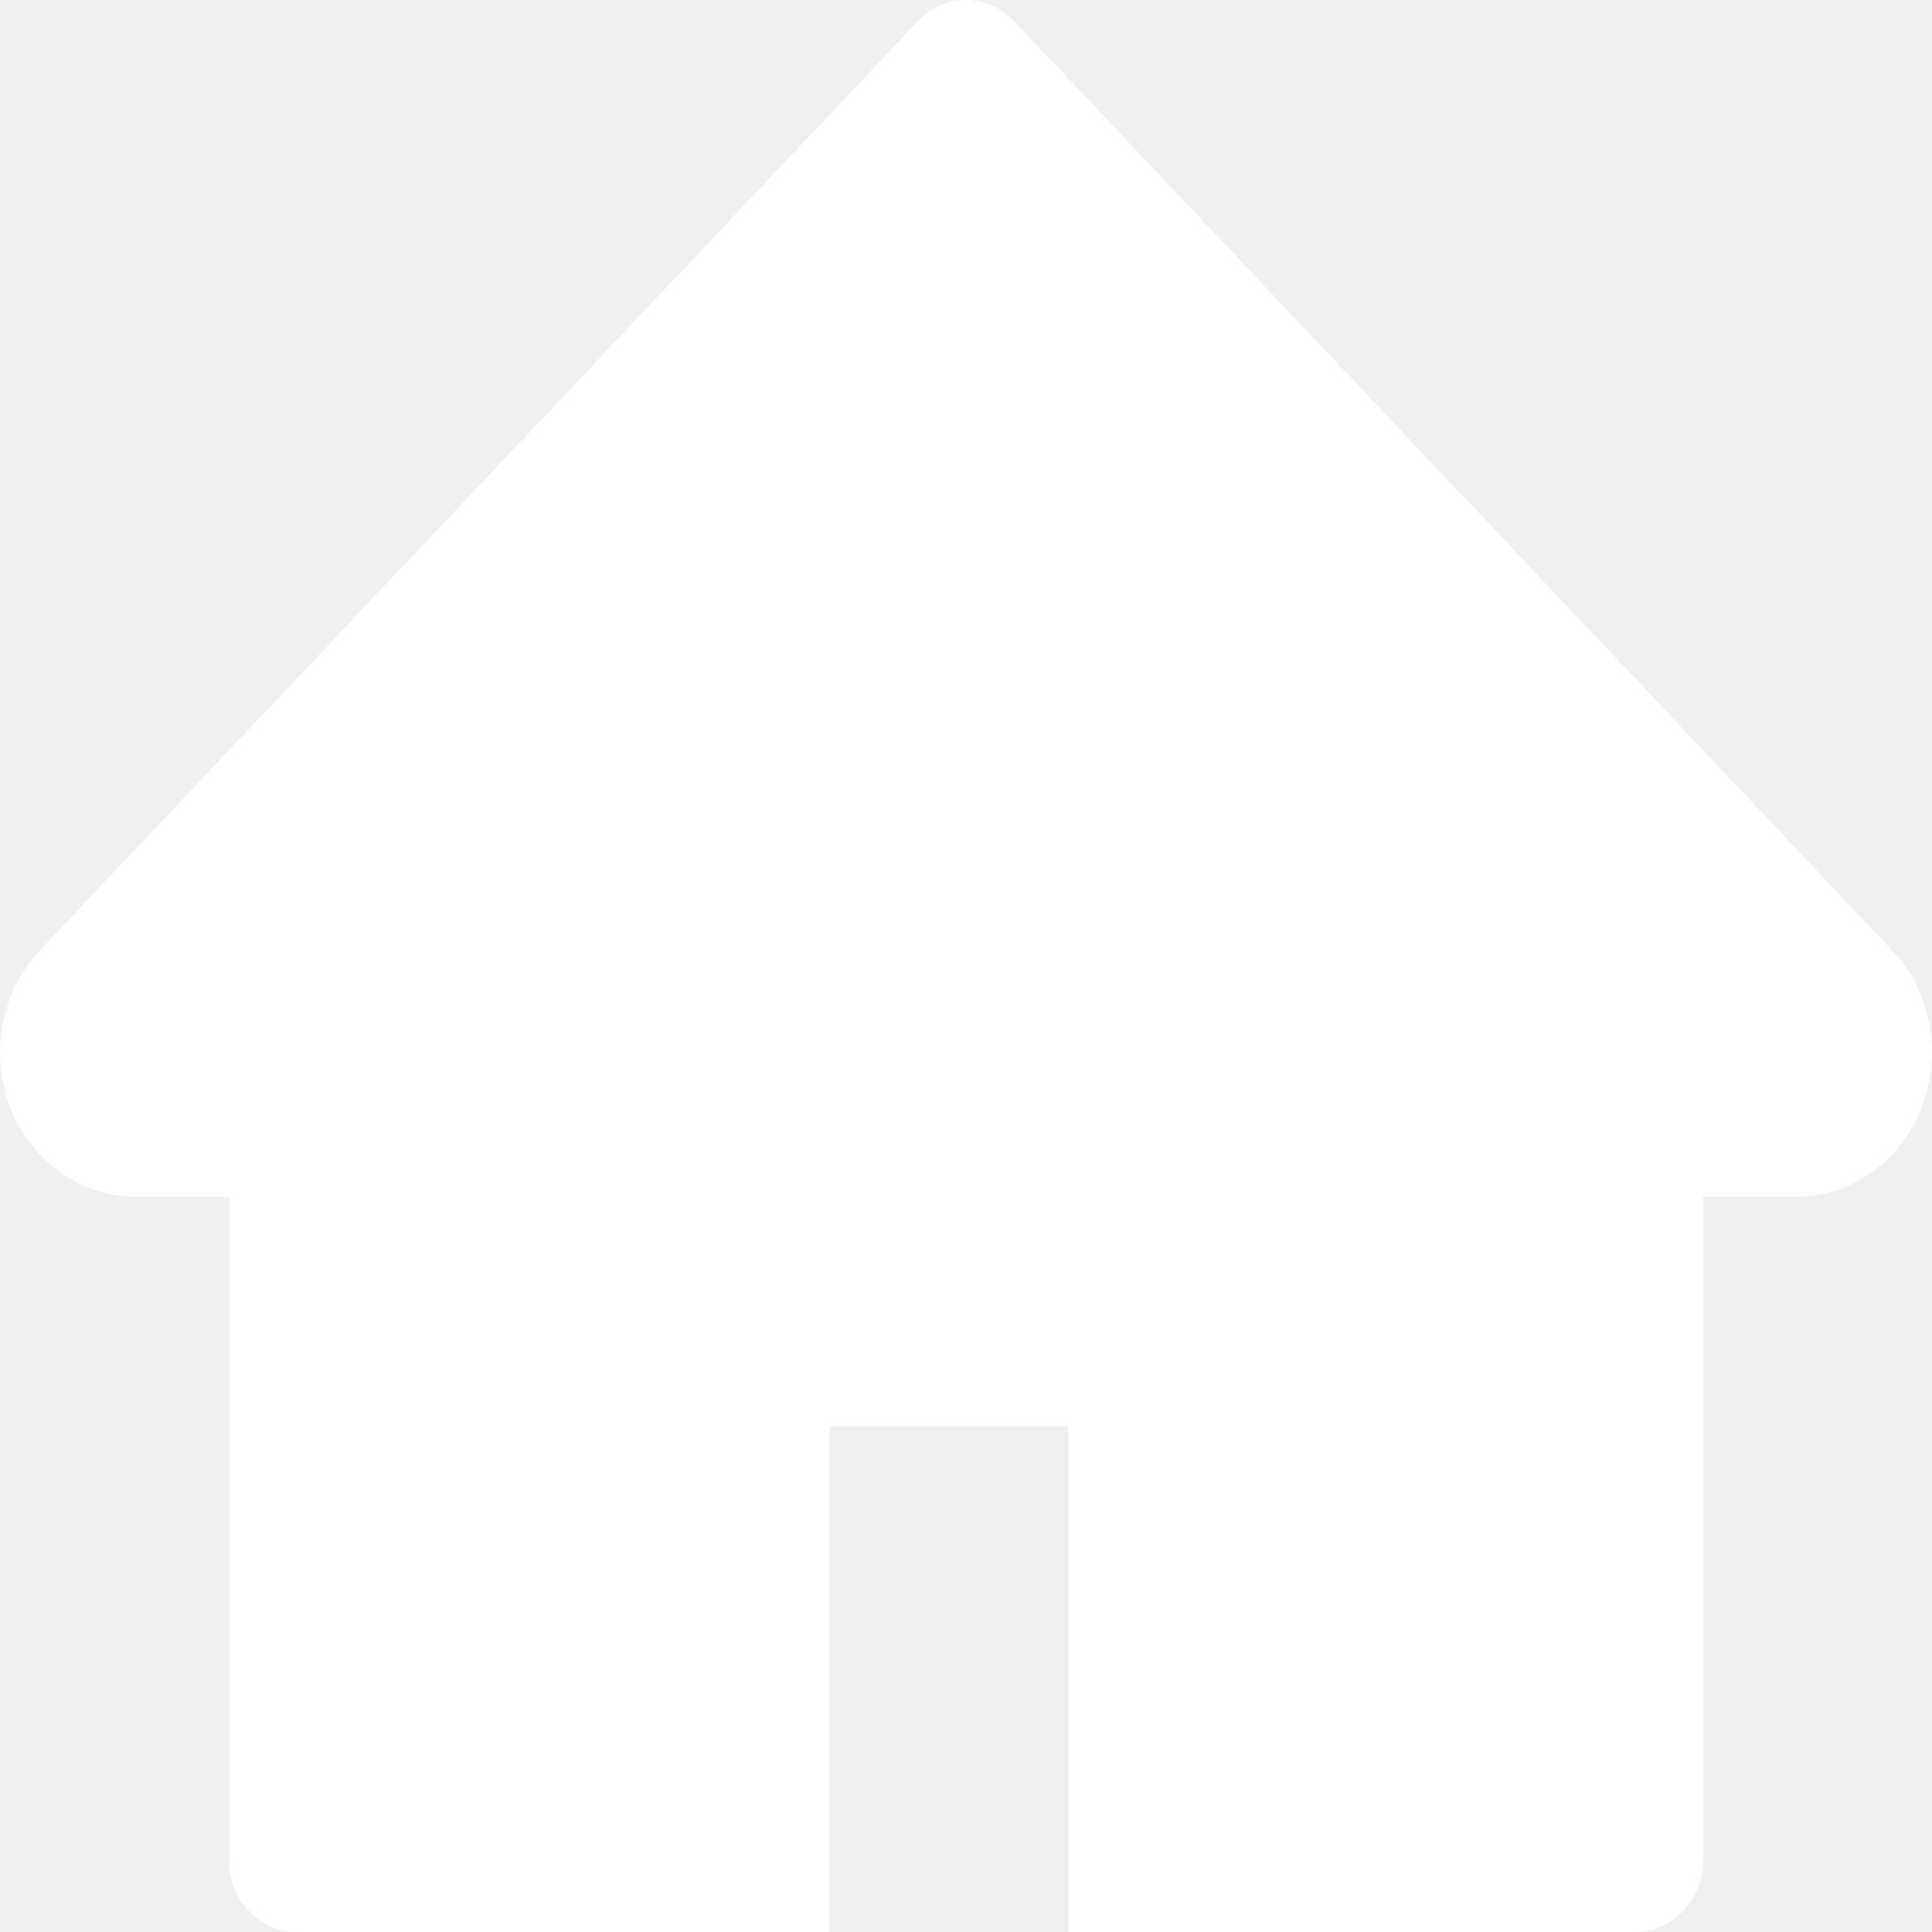
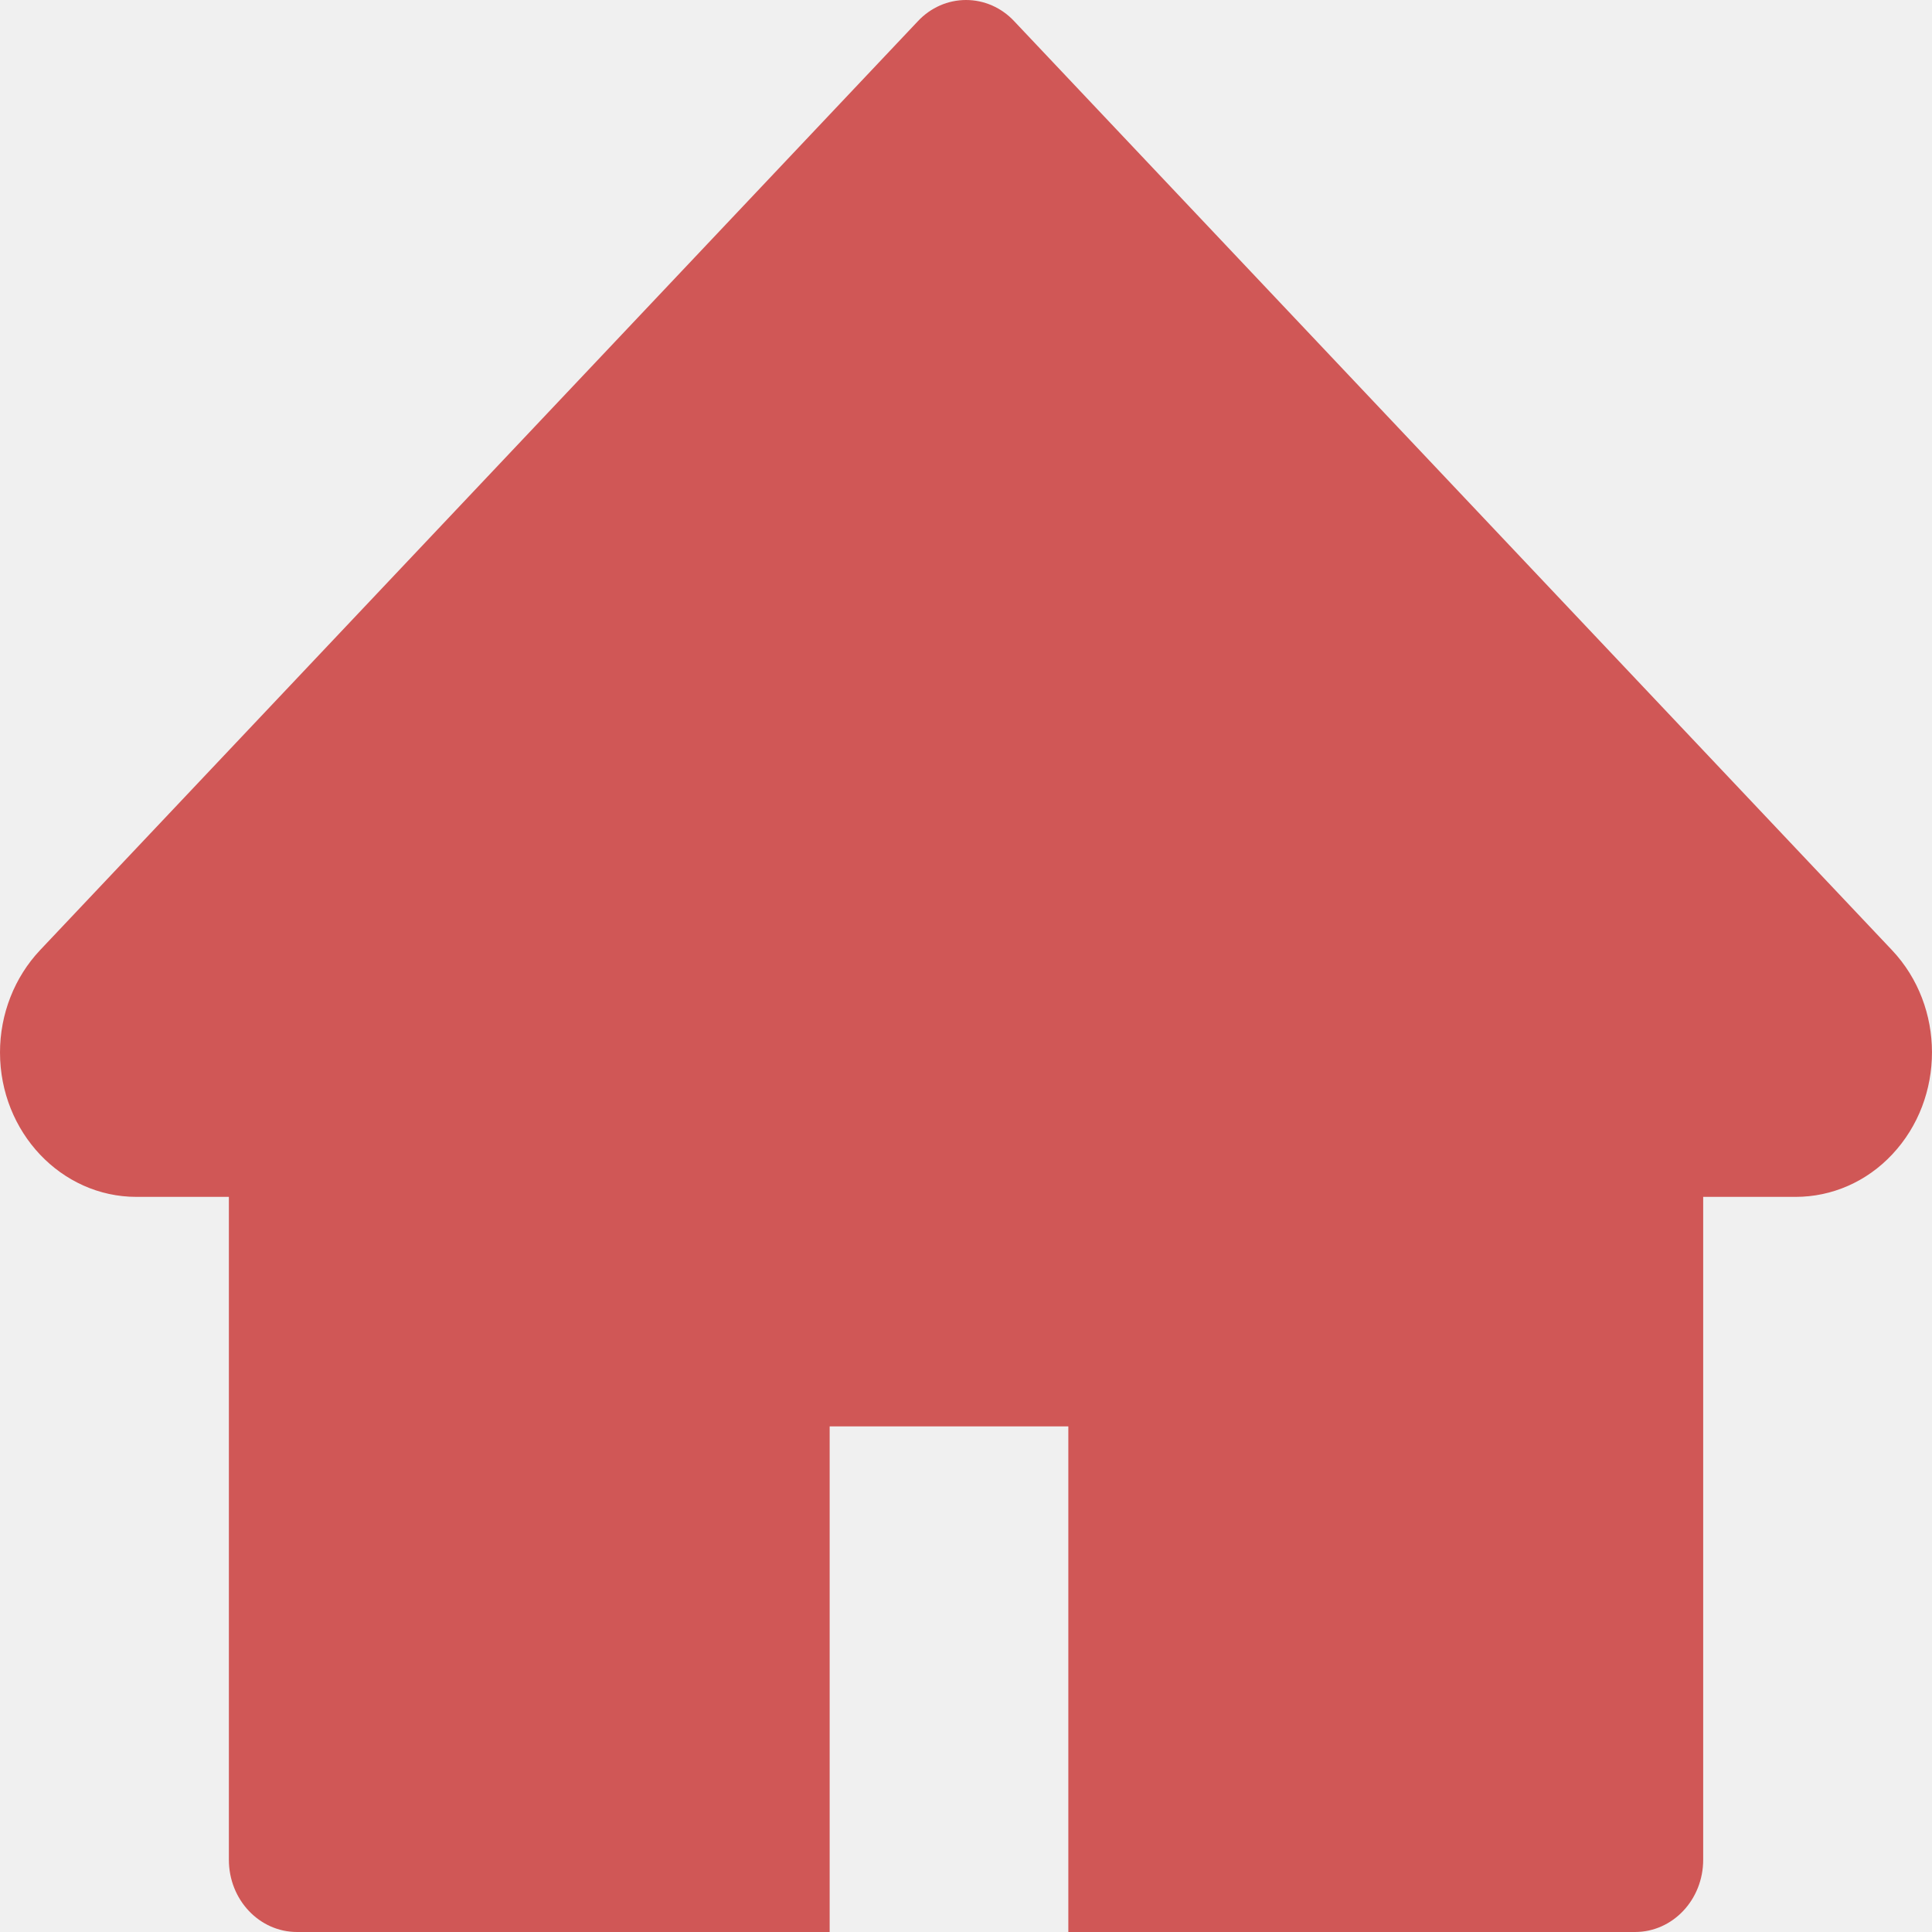
<svg xmlns="http://www.w3.org/2000/svg" preserveAspectRatio="none" overflow="visible" style="display: block;" width="30" height="30" viewBox="0 0 30 30" fill="none">
-   <path id="Vector" d="M29.379 14.754L15.748 0.329C15.65 0.224 15.534 0.142 15.405 0.085C15.277 0.029 15.14 0 15.001 0C14.862 0 14.724 0.029 14.596 0.085C14.467 0.142 14.351 0.224 14.253 0.329L0.622 14.754C0.225 15.175 0 15.746 0 16.342C0 17.579 0.95 18.585 2.118 18.585H3.554V28.878C3.554 29.499 4.027 30 4.613 30H12.883V22.149H16.589V30H25.388C25.974 30 26.447 29.499 26.447 28.878V18.585H27.883C28.446 18.585 28.985 18.35 29.382 17.926C30.206 17.05 30.206 15.63 29.379 14.754Z" fill="white" />
+   <path id="Vector" d="M29.379 14.754L15.748 0.329C15.65 0.224 15.534 0.142 15.405 0.085C15.277 0.029 15.14 0 15.001 0C14.862 0 14.724 0.029 14.596 0.085C14.467 0.142 14.351 0.224 14.253 0.329L0.622 14.754C0.225 15.175 0 15.746 0 16.342C0 17.579 0.95 18.585 2.118 18.585H3.554V28.878C3.554 29.499 4.027 30 4.613 30H12.883V22.149H16.589V30H25.388C25.974 30 26.447 29.499 26.447 28.878V18.585H27.883C28.446 18.585 28.985 18.35 29.382 17.926C30.206 17.05 30.206 15.63 29.379 14.754Z" fill="#D05756" />
</svg>
